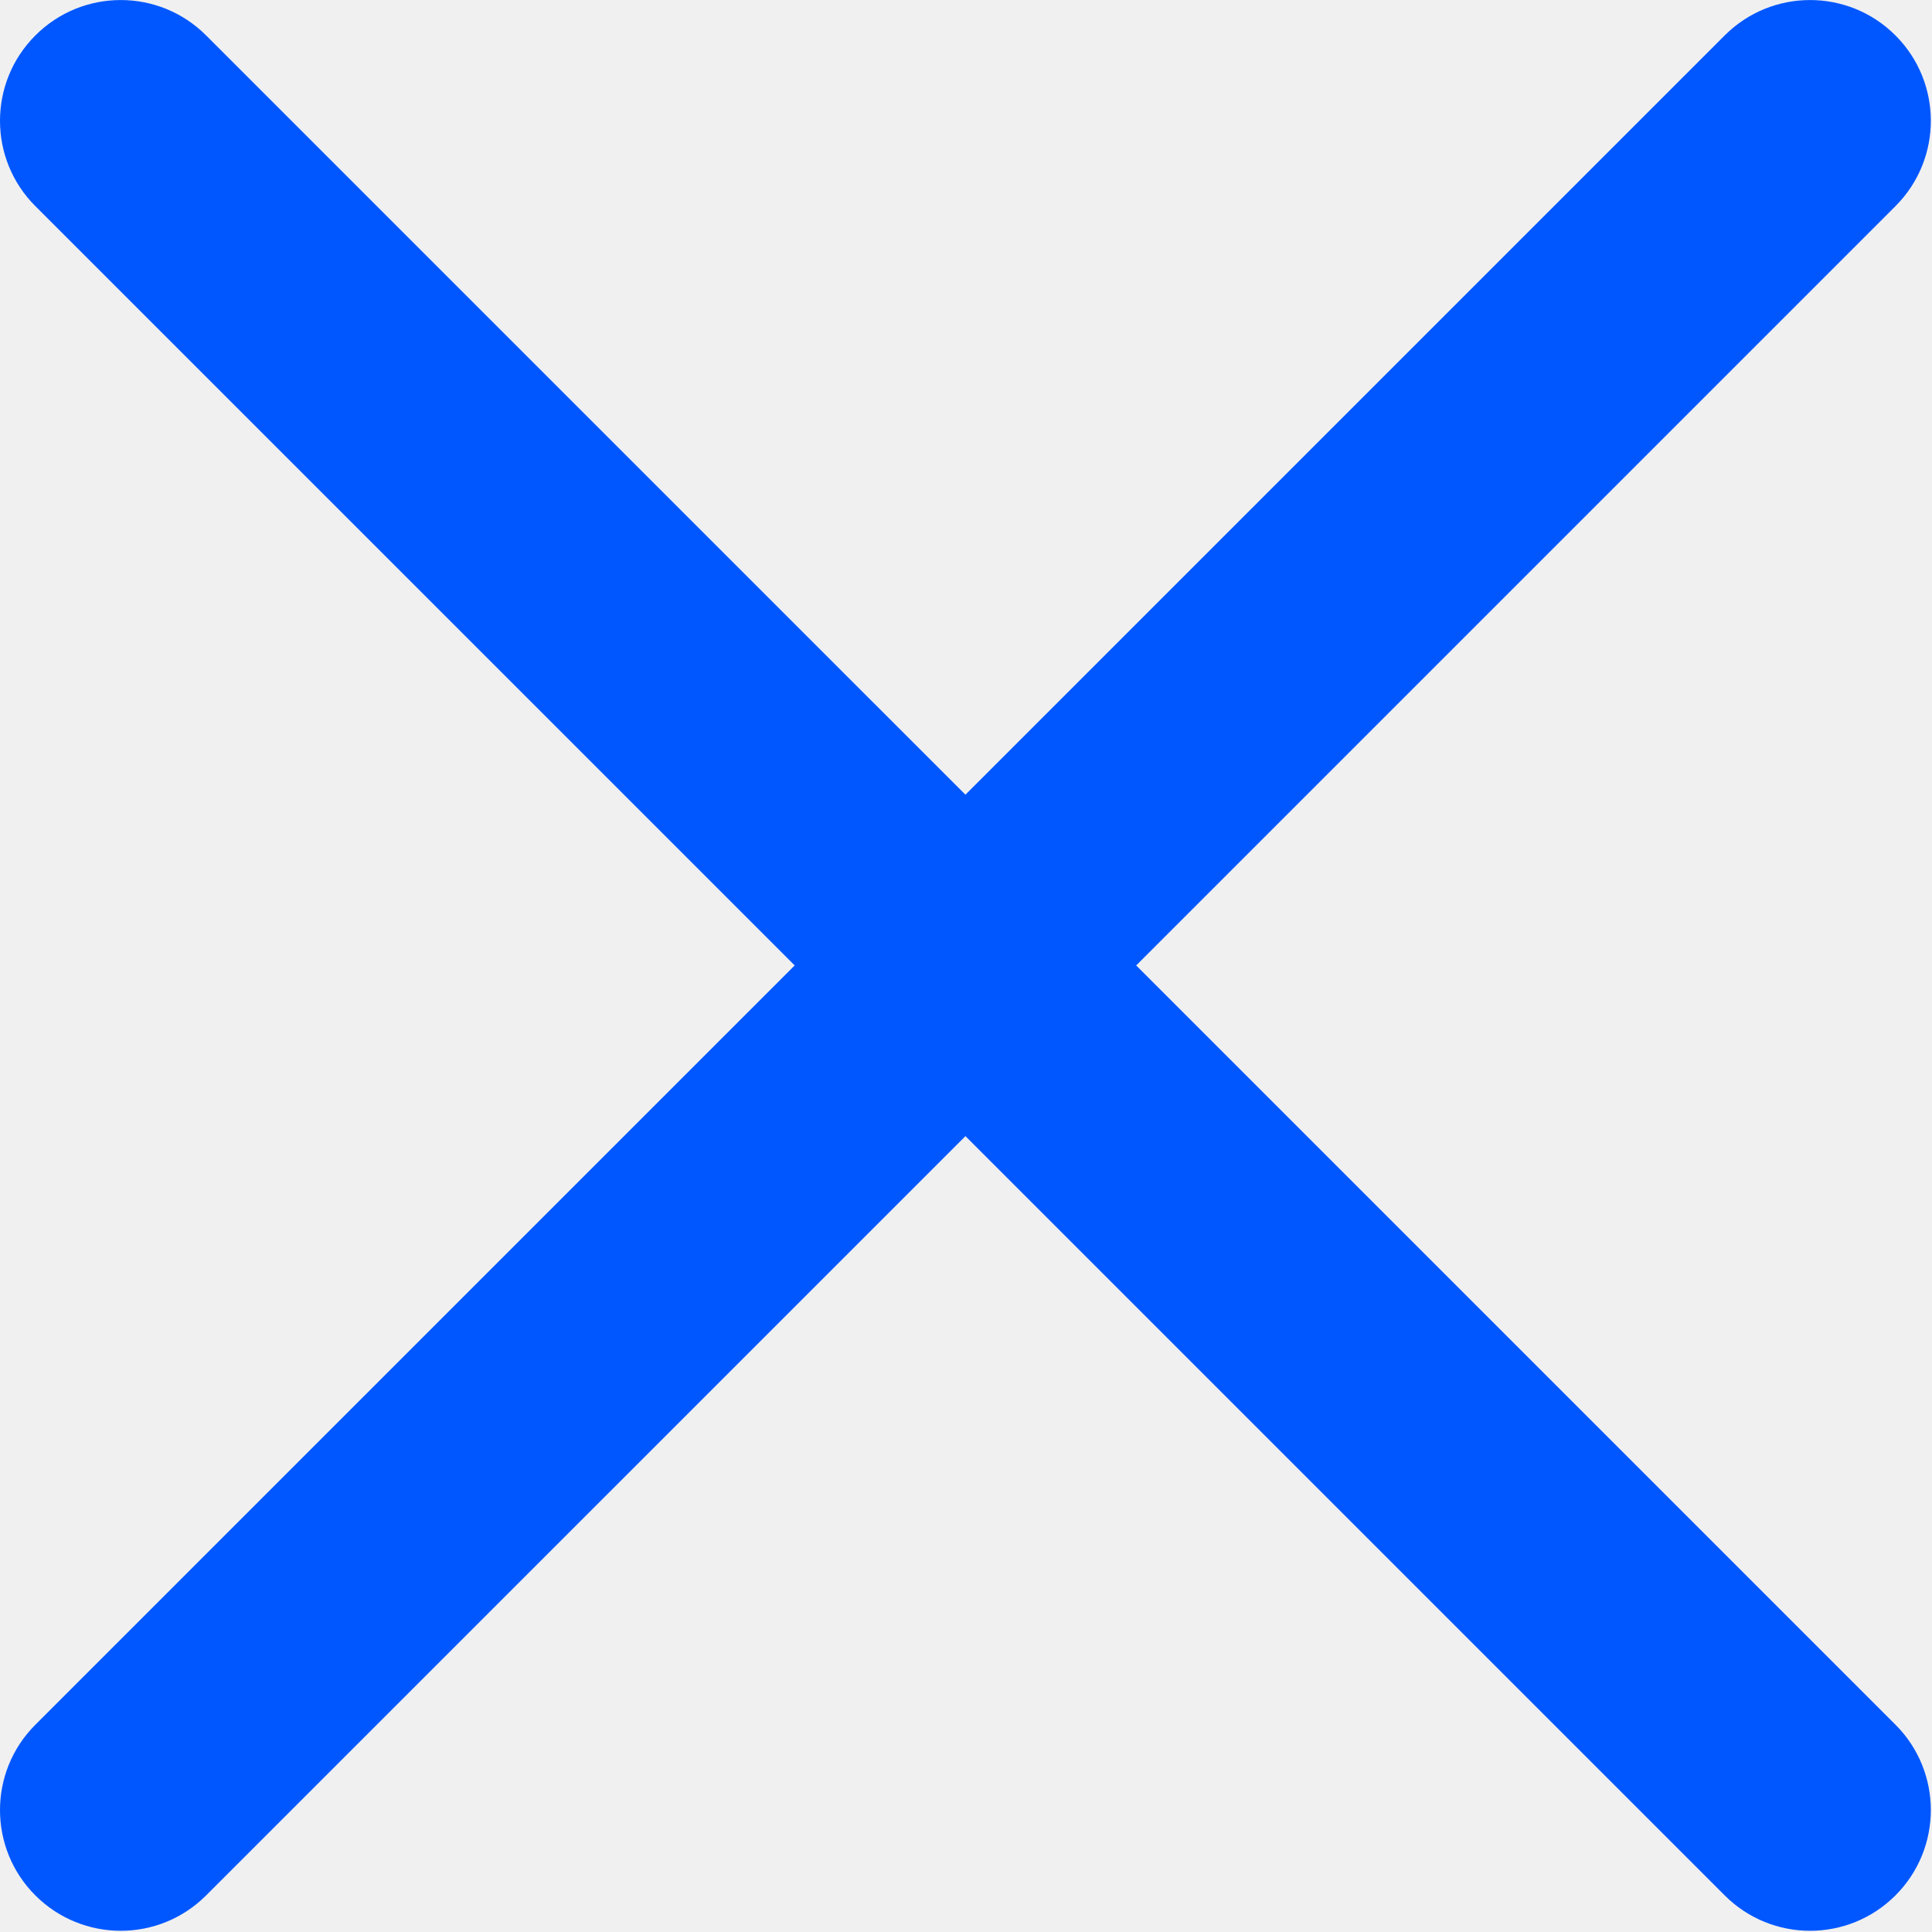
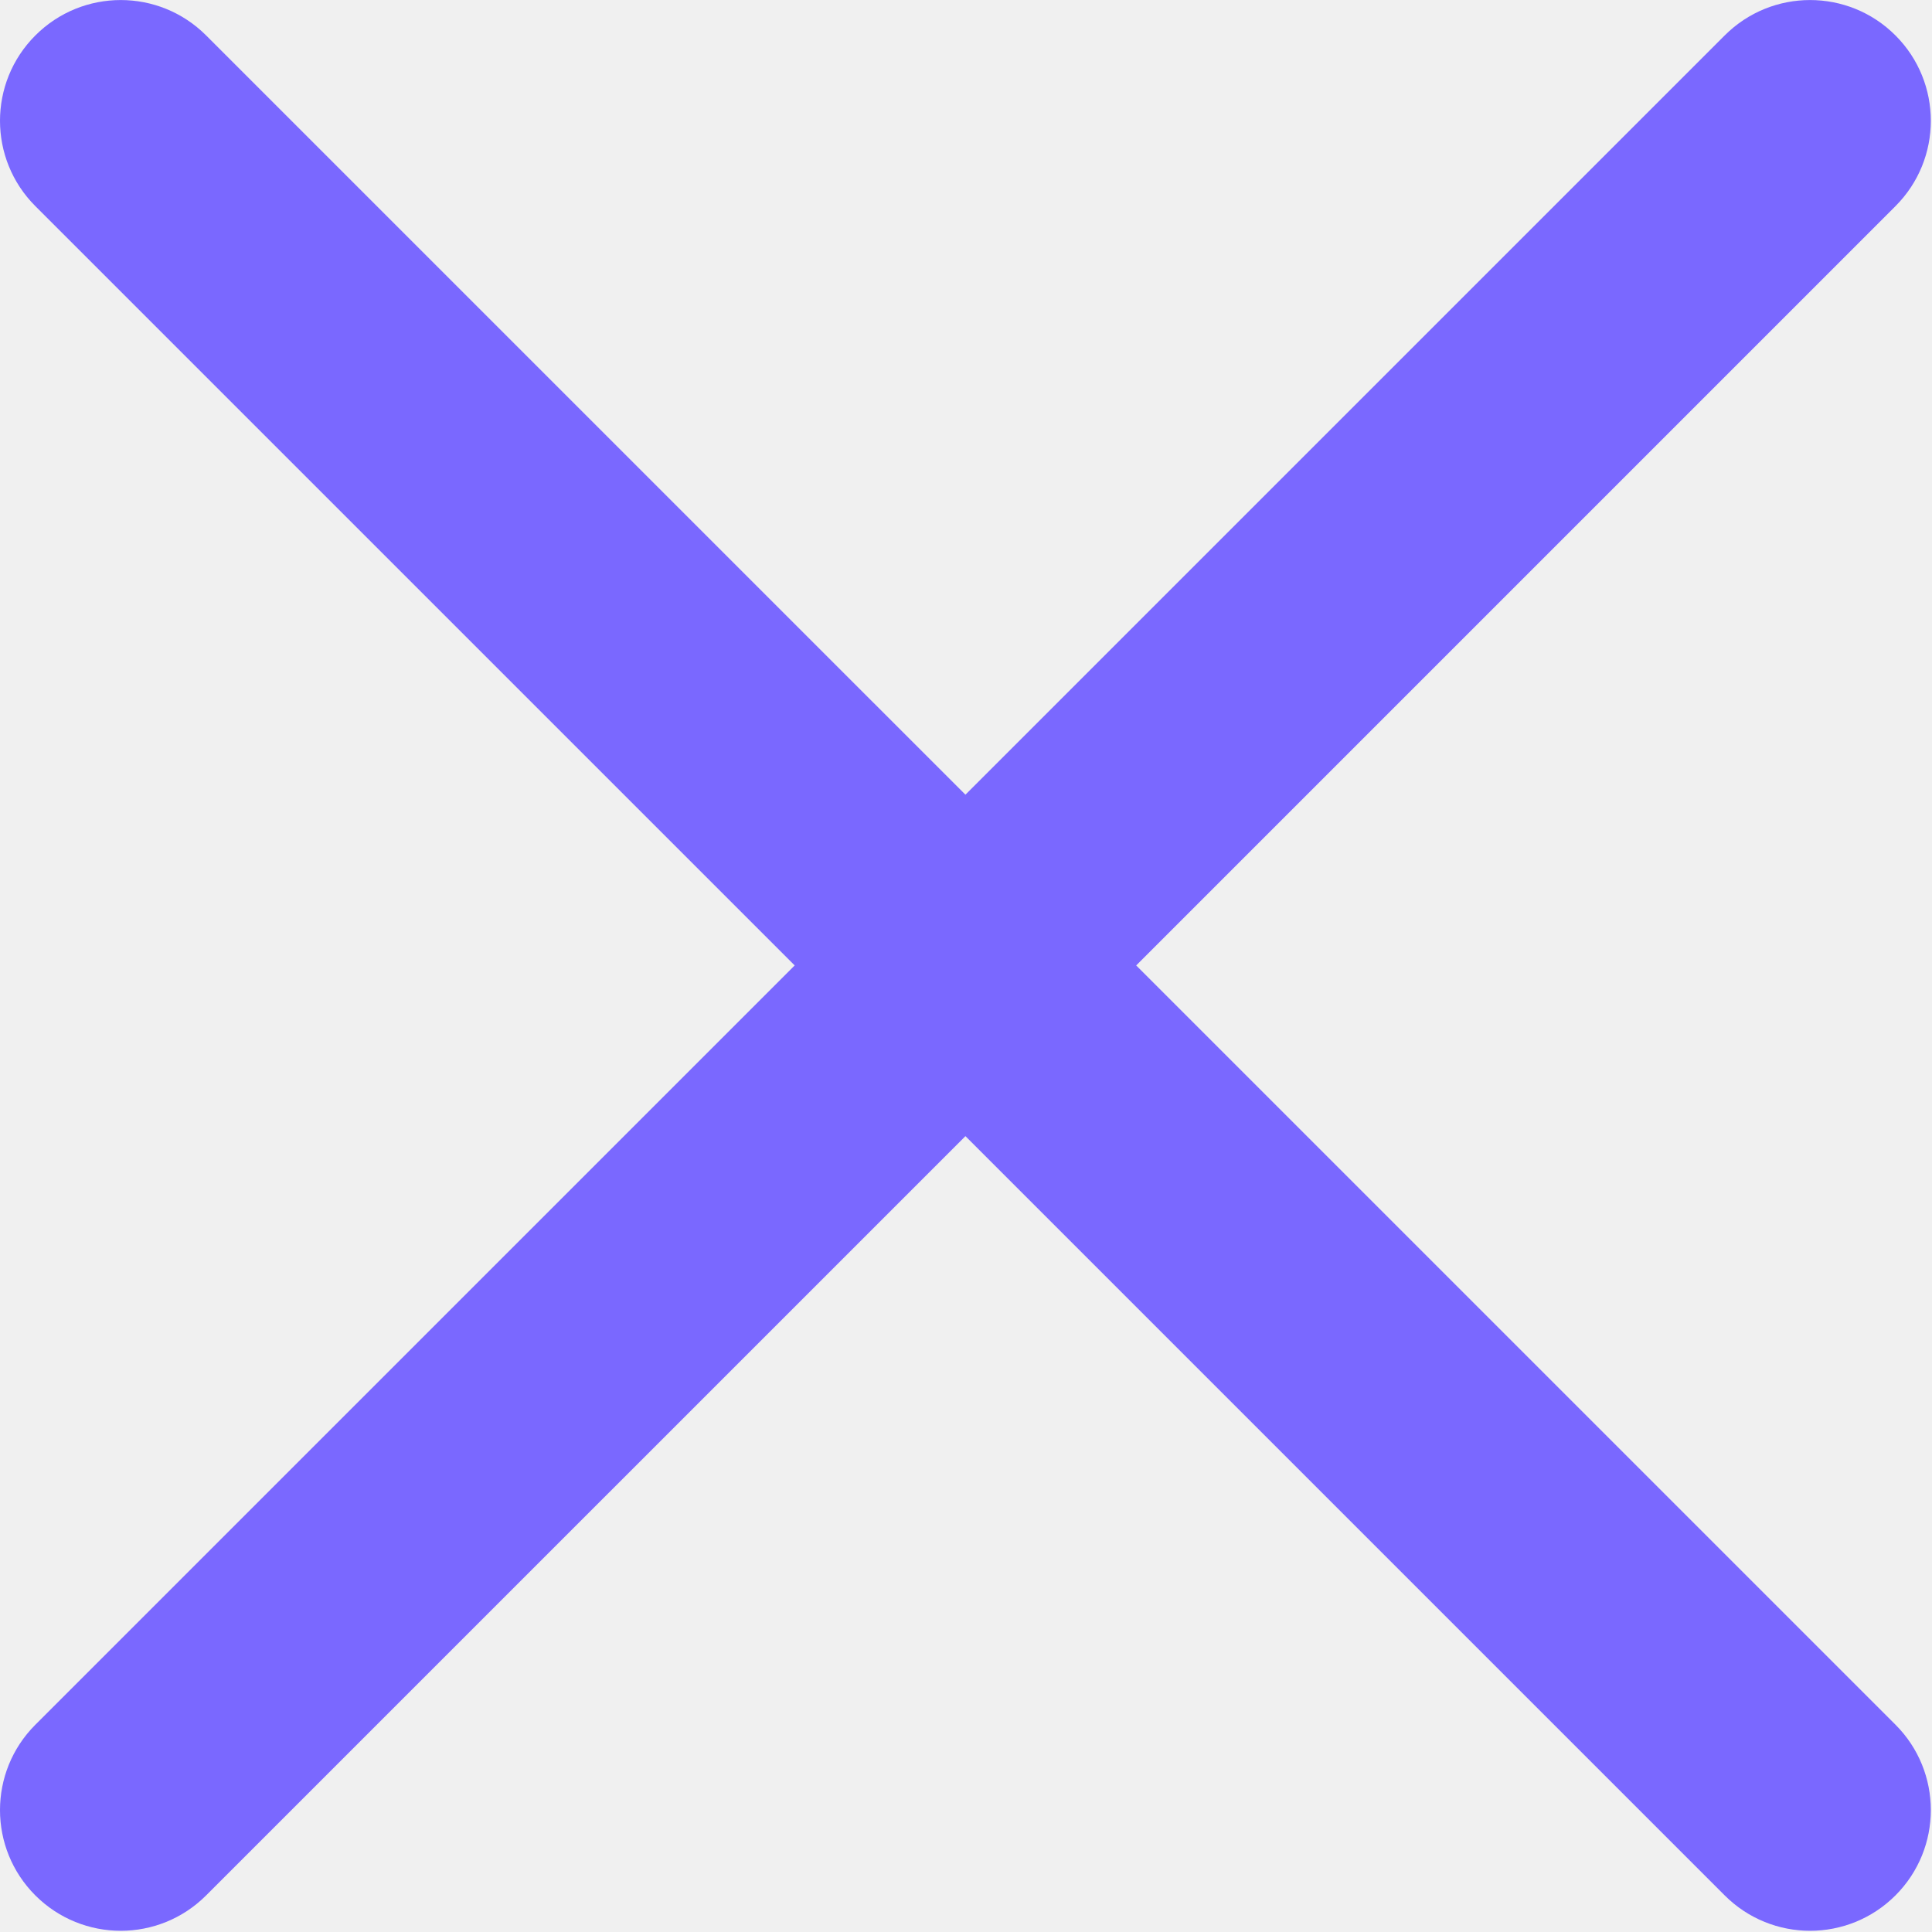
<svg xmlns="http://www.w3.org/2000/svg" width="48" height="48" viewBox="0 0 48 48" fill="none">
  <g clip-path="url(#clip0_14_43)">
-     <path d="M28.228 23.986L47.092 5.122C48.264 3.951 48.264 2.051 47.092 0.88C45.92 -0.292 44.022 -0.292 42.85 0.88L23.986 19.744L5.121 0.88C3.949 -0.292 2.051 -0.292 0.879 0.88C-0.293 2.051 -0.293 3.951 0.879 5.122L19.744 23.986L0.879 42.85C-0.293 44.021 -0.293 45.921 0.879 47.092C1.465 47.677 2.233 47.97 3 47.97C3.767 47.97 4.535 47.677 5.121 47.091L23.986 28.227L42.85 47.091C43.436 47.677 44.204 47.97 44.971 47.97C45.738 47.97 46.506 47.677 47.092 47.091C48.264 45.92 48.264 44.02 47.092 42.849L28.228 23.986Z" fill="#0057FF" />
+     <path d="M28.228 23.986L47.092 5.122C48.264 3.951 48.264 2.051 47.092 0.88C45.92 -0.292 44.022 -0.292 42.85 0.88L23.986 19.744L5.121 0.88C3.949 -0.292 2.051 -0.292 0.879 0.88C-0.293 2.051 -0.293 3.951 0.879 5.122L19.744 23.986L0.879 42.85C-0.293 44.021 -0.293 45.921 0.879 47.092C1.465 47.677 2.233 47.97 3 47.97C3.767 47.97 4.535 47.677 5.121 47.091L23.986 28.227L42.85 47.091C43.436 47.677 44.204 47.97 44.971 47.97C45.738 47.97 46.506 47.677 47.092 47.091C48.264 45.92 48.264 44.02 47.092 42.849L28.228 23.986Z" fill="#7A68FF" />
  </g>
  <defs>
    <clipPath id="clip0_14_43">
      <rect width="47.971" height="47.971" fill="white" />
    </clipPath>
  </defs>
</svg>
